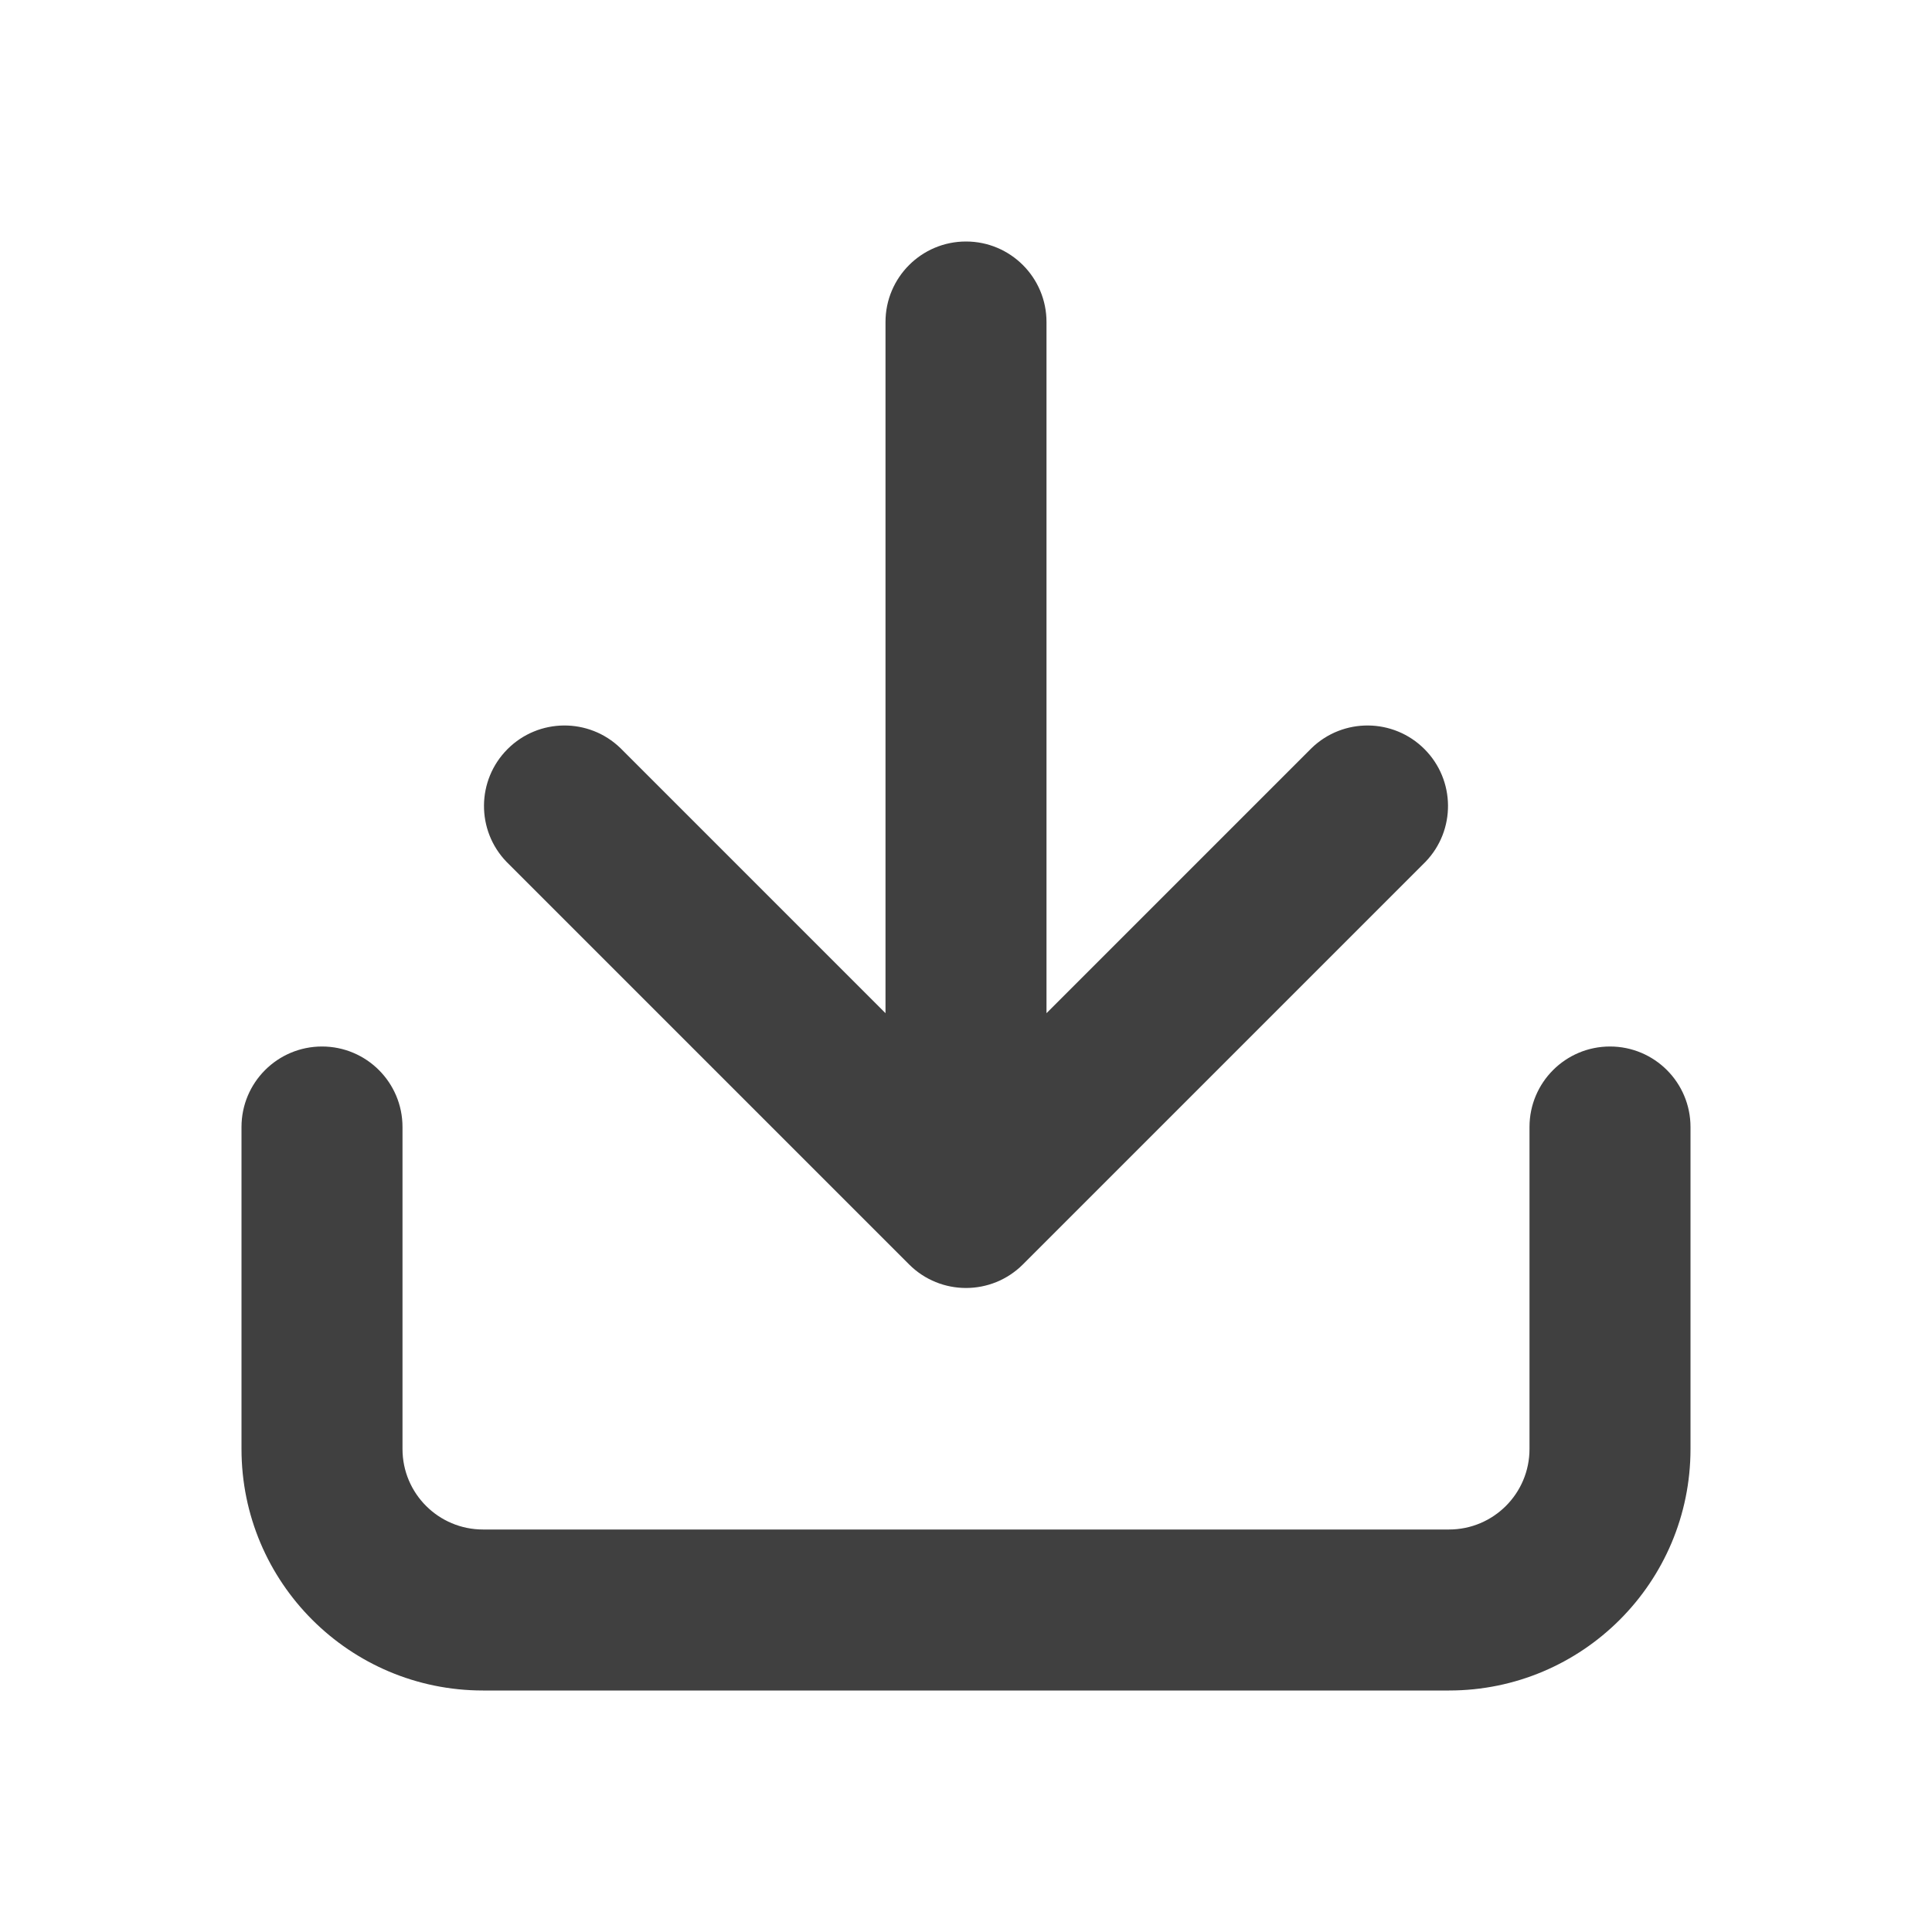
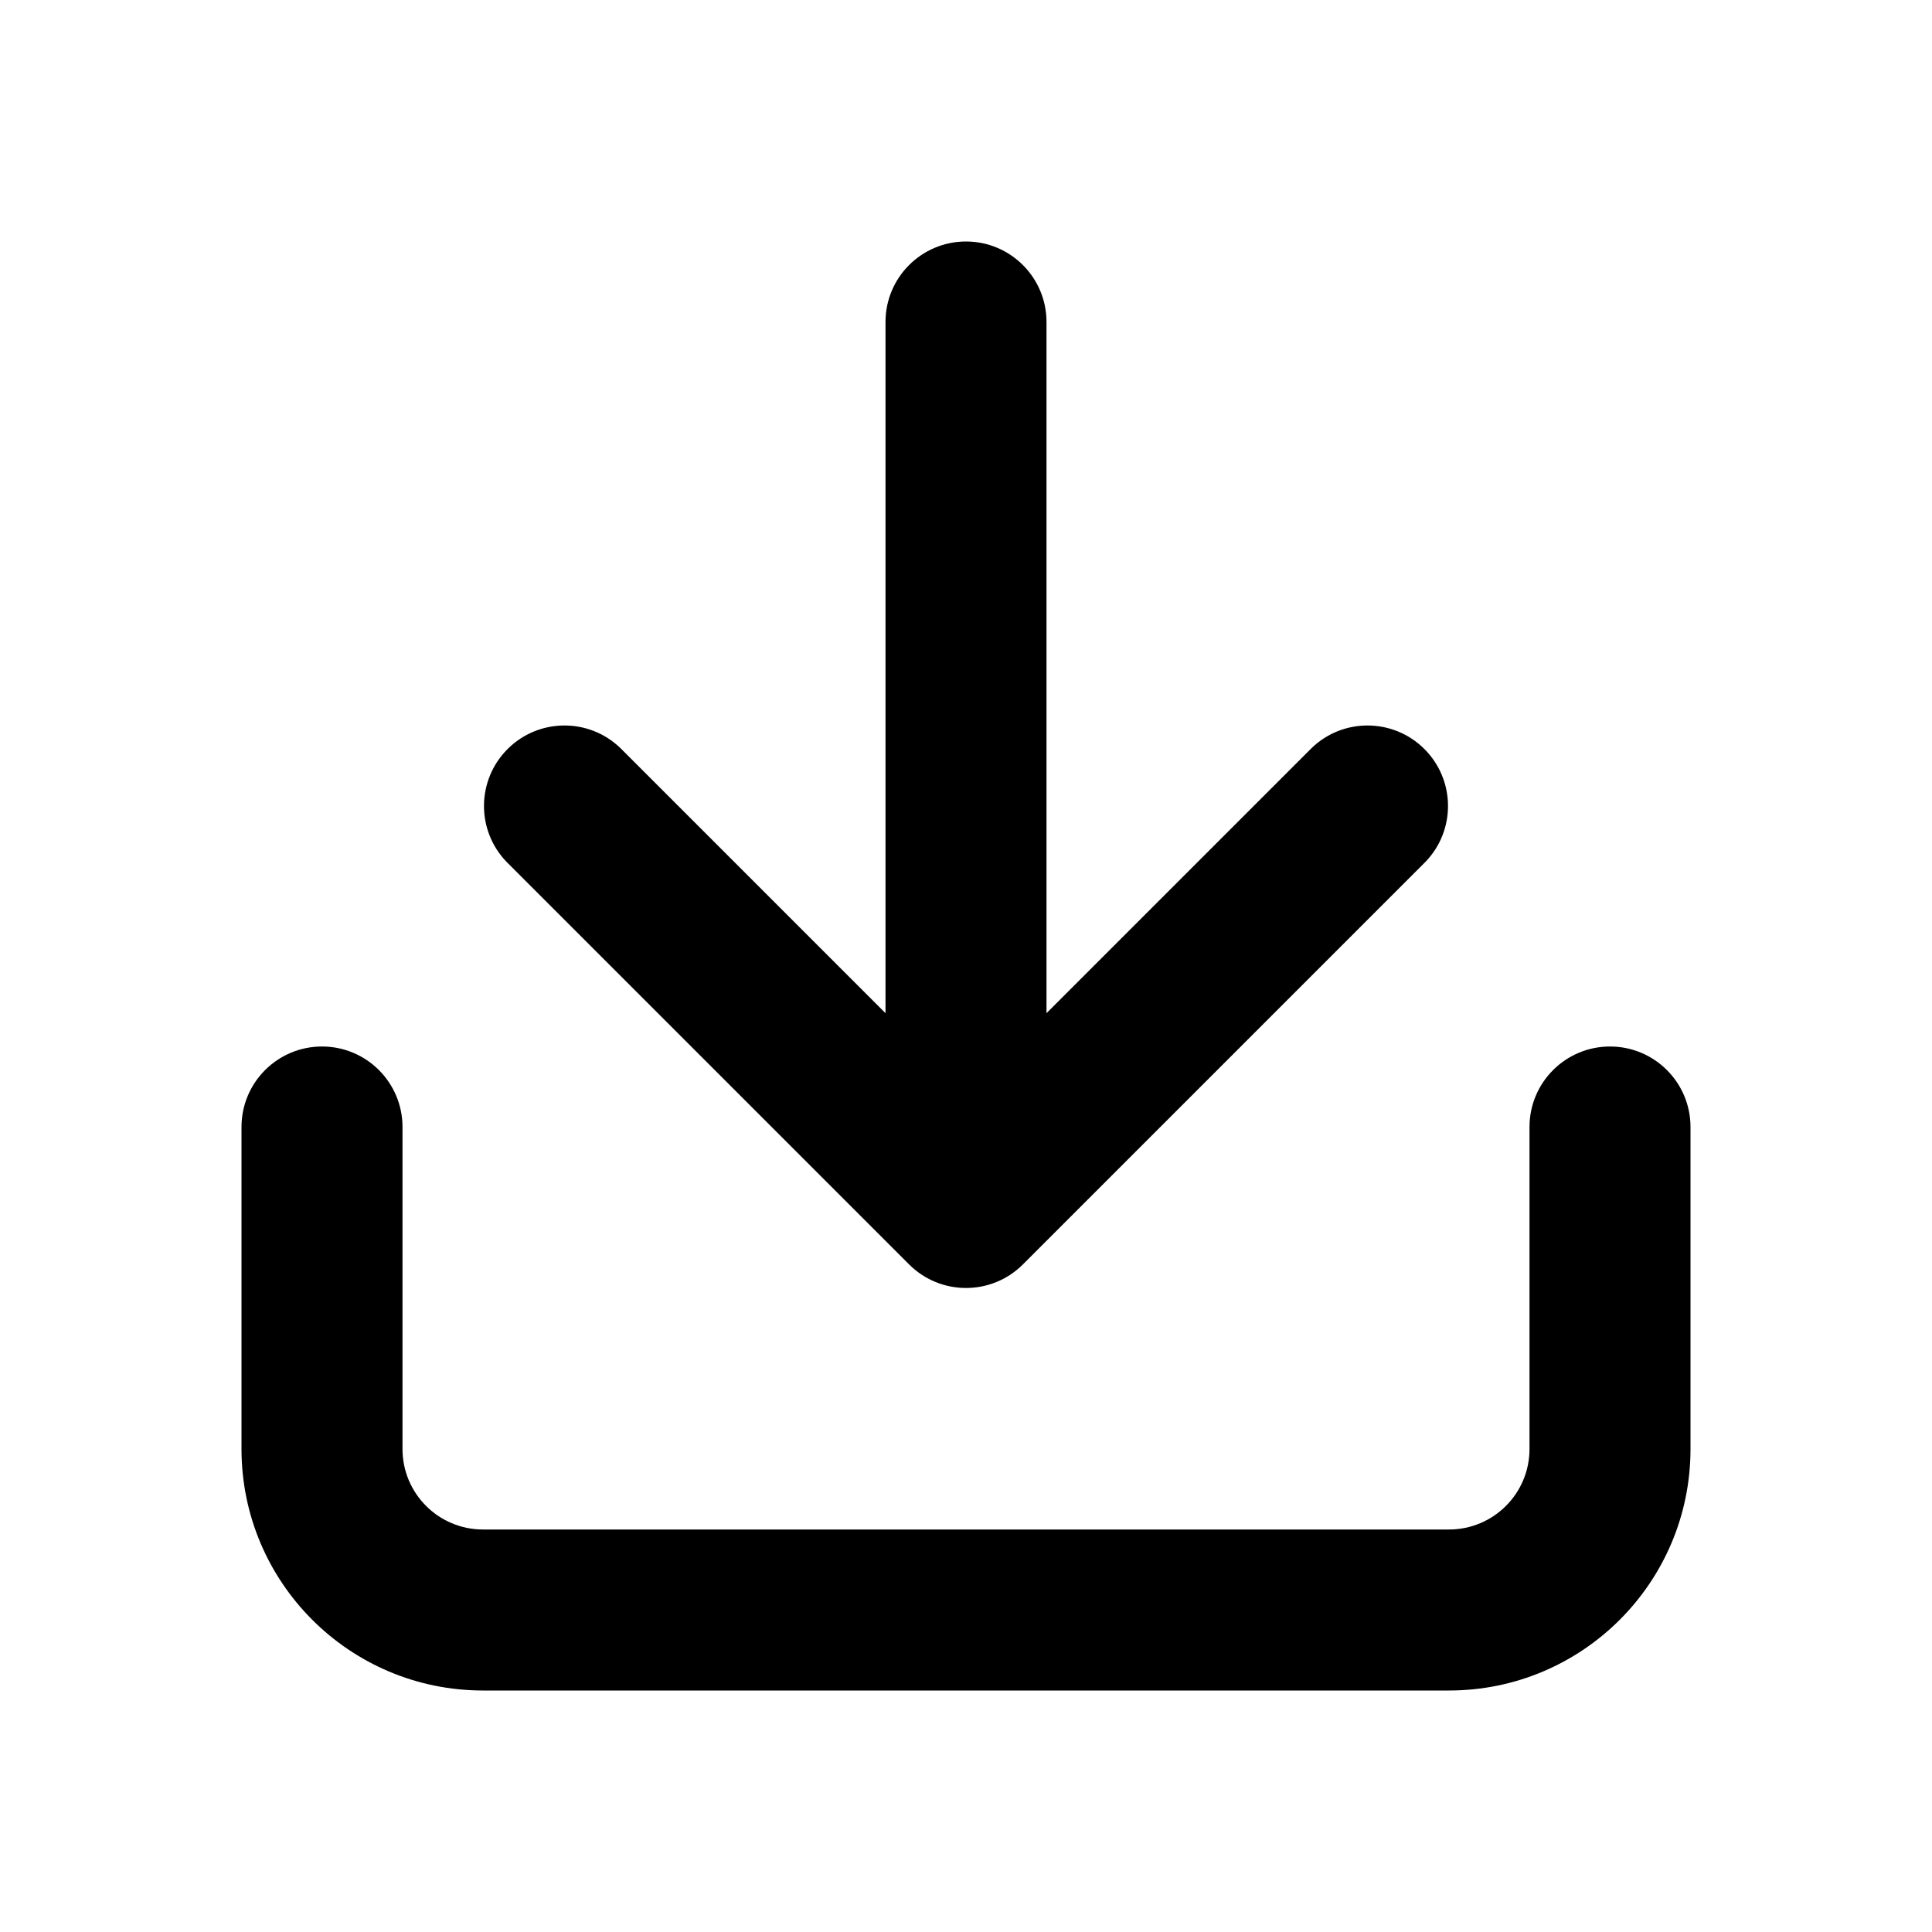
<svg xmlns="http://www.w3.org/2000/svg" viewBox="0 0 24 24" focusable="false">
  <g fill="none" fill-rule="evenodd">
    <path d="M0 0h24v24H0z" />
-     <path d="M19 14a1 1 0 012 0v4a3 3 0 01-3 3H6a3 3 0 01-3-3v-4a1 1 0 012 0v4a1 1 0 001 1h12a1 1 0 001-1v-4zm-8-1.414V4a1 1 0 012 0v8.586l3.293-3.293a1 1 0 011.414 1.414l-5 5a1 1 0 01-1.414 0l-5-5a1 1 0 011.414-1.414L11 12.586z" fill="#404040" fill-rule="nonzero" />
+     <path d="M19 14a1 1 0 012 0v4a3 3 0 01-3 3H6a3 3 0 01-3-3v-4a1 1 0 012 0v4a1 1 0 001 1h12a1 1 0 001-1v-4zm-8-1.414V4a1 1 0 012 0v8.586l3.293-3.293a1 1 0 011.414 1.414l-5 5a1 1 0 01-1.414 0l-5-5a1 1 0 011.414-1.414L11 12.586z" fill="currentColor" fill-rule="nonzero" />
  </g>
</svg>
